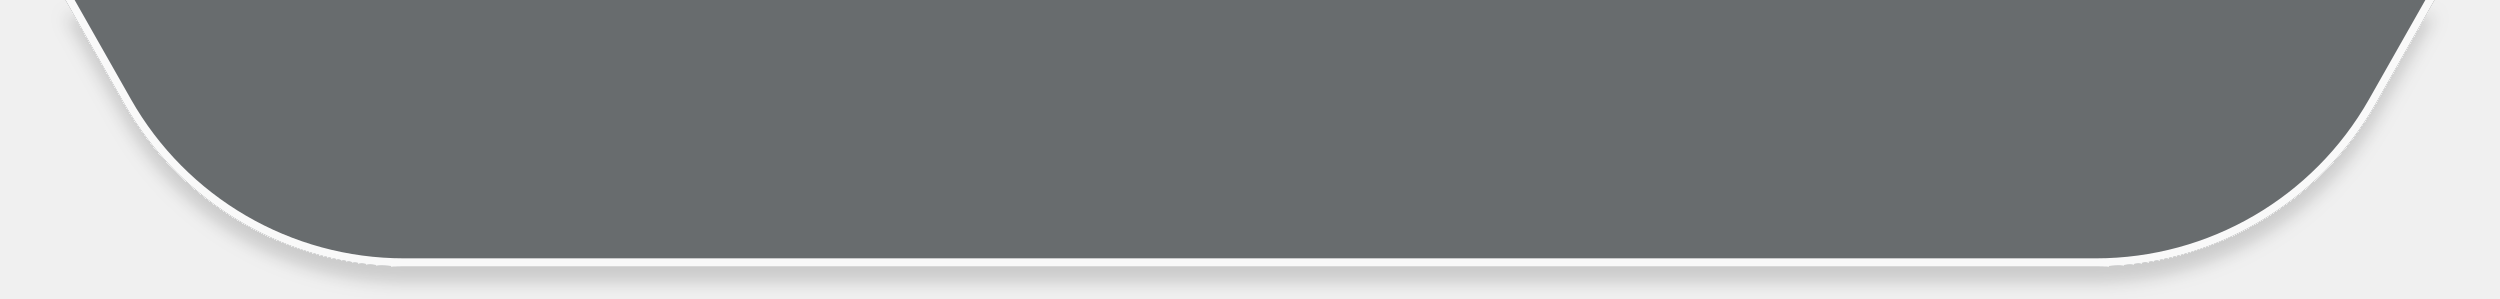
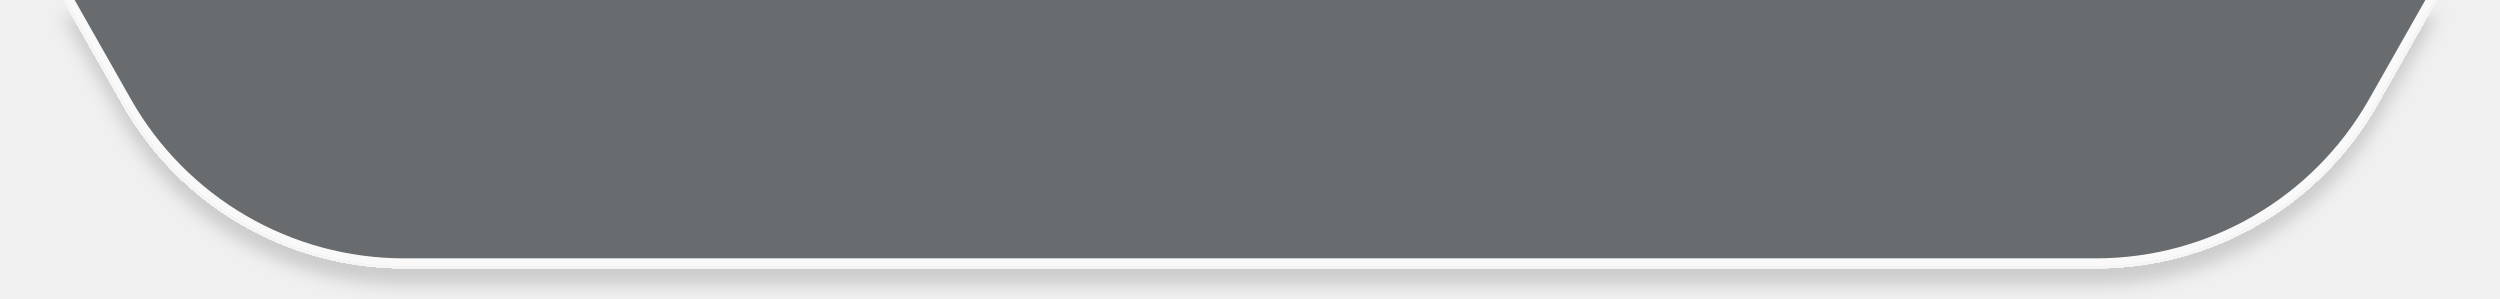
- <svg xmlns="http://www.w3.org/2000/svg" width="629" height="75" viewBox="0 0 629 75" fill="none">
+ <svg xmlns="http://www.w3.org/2000/svg" width="629" height="75" viewBox="0 0 629 75" fill="none" stroke="rgba(255, 255, 255, 0.75)">
  <g opacity="0.6" filter="url(#filter0_d_2104_332)">
    <path d="M4 -22H625L597.79 25.967C583.403 51.328 556.494 67 527.336 67H101.664C72.505 67 45.598 51.328 31.21 25.967L4 -22Z" fill="#0E1418" />
    <path d="M32.08 25.473L5.717 -21H623.283L596.92 25.473C582.71 50.522 556.134 66 527.336 66H101.664C72.865 66 46.29 50.522 32.08 25.473Z" stroke="white" stroke-width="2" />
  </g>
  <defs>
    <filter id="filter0_d_2104_332" x="0" y="-22" width="629" height="97" filterUnits="userSpaceOnUse" color-interpolation-filters="sRGB">
      <feFlood flood-opacity="0" result="BackgroundImageFix" />
      <feColorMatrix in="SourceAlpha" type="matrix" values="0 0 0 0 0 0 0 0 0 0 0 0 0 0 0 0 0 0 127 0" result="hardAlpha" />
      <feOffset dy="4" />
      <feGaussianBlur stdDeviation="2" />
      <feComposite in2="hardAlpha" operator="out" />
      <feColorMatrix type="matrix" values="0 0 0 0 0 0 0 0 0 0 0 0 0 0 0 0 0 0 0.25 0" />
      <feBlend mode="normal" in2="BackgroundImageFix" result="effect1_dropShadow_2104_332" />
      <feBlend mode="normal" in="SourceGraphic" in2="effect1_dropShadow_2104_332" result="shape" />
    </filter>
  </defs>
</svg>
